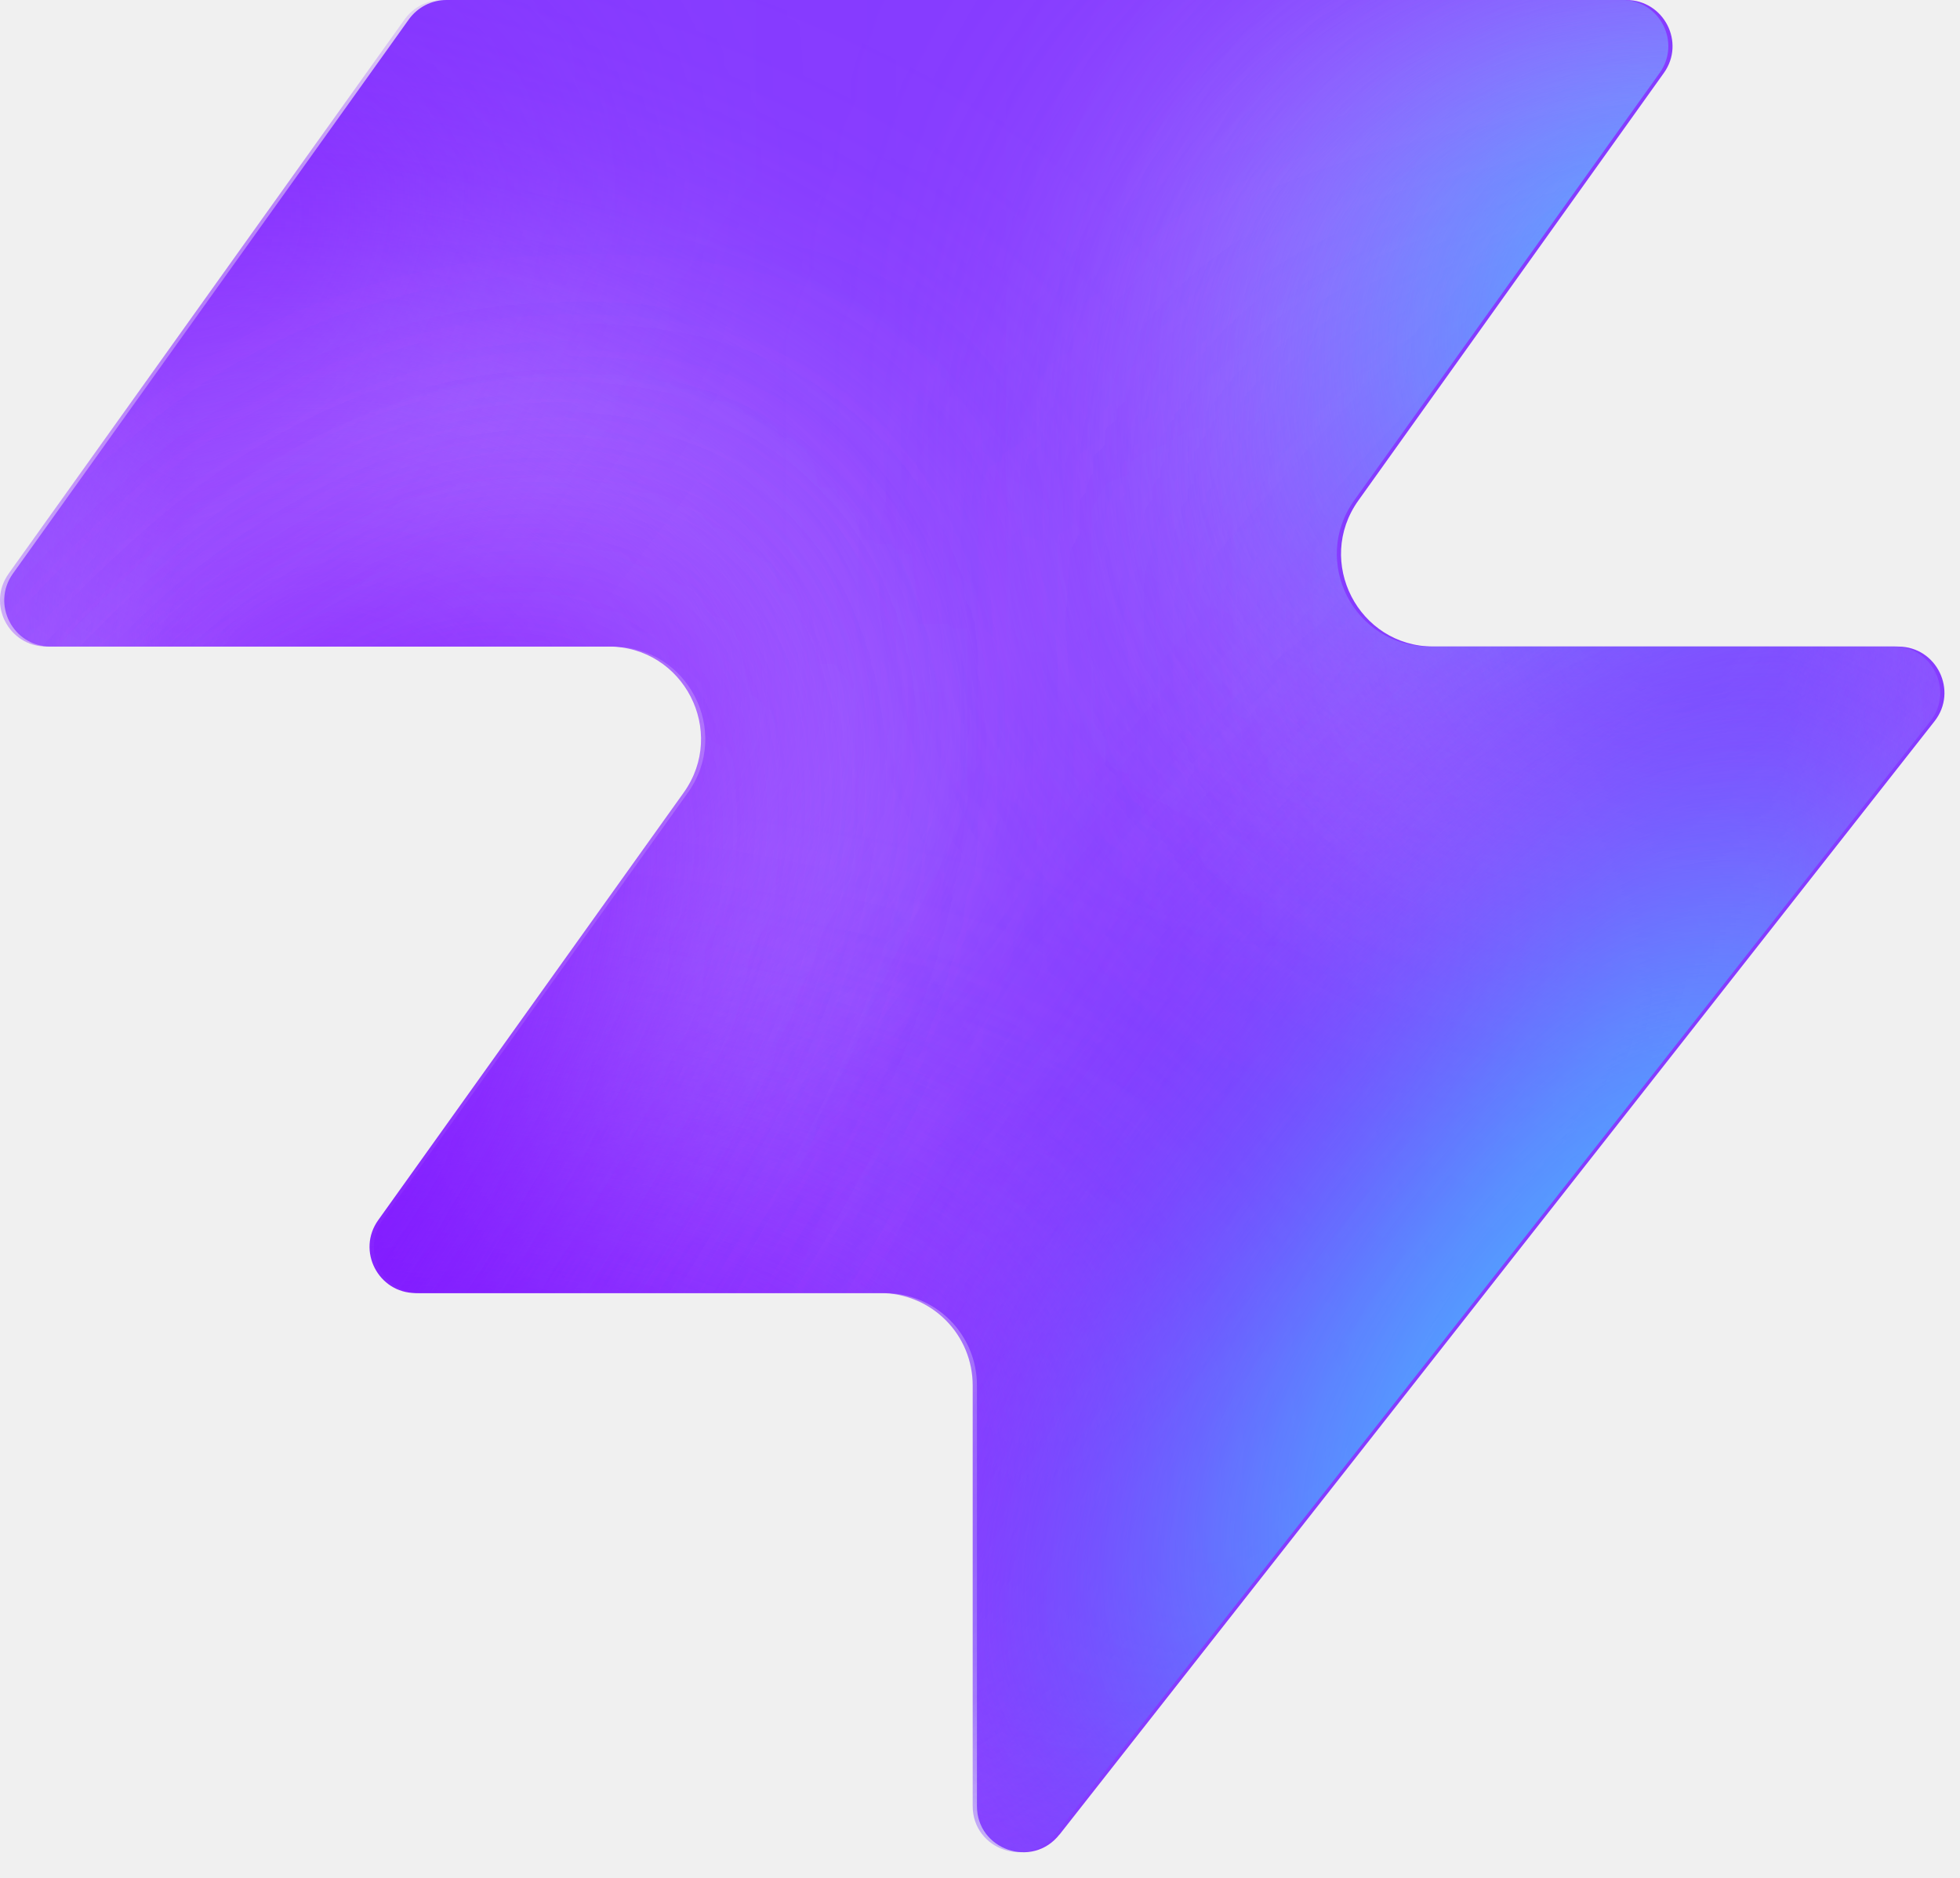
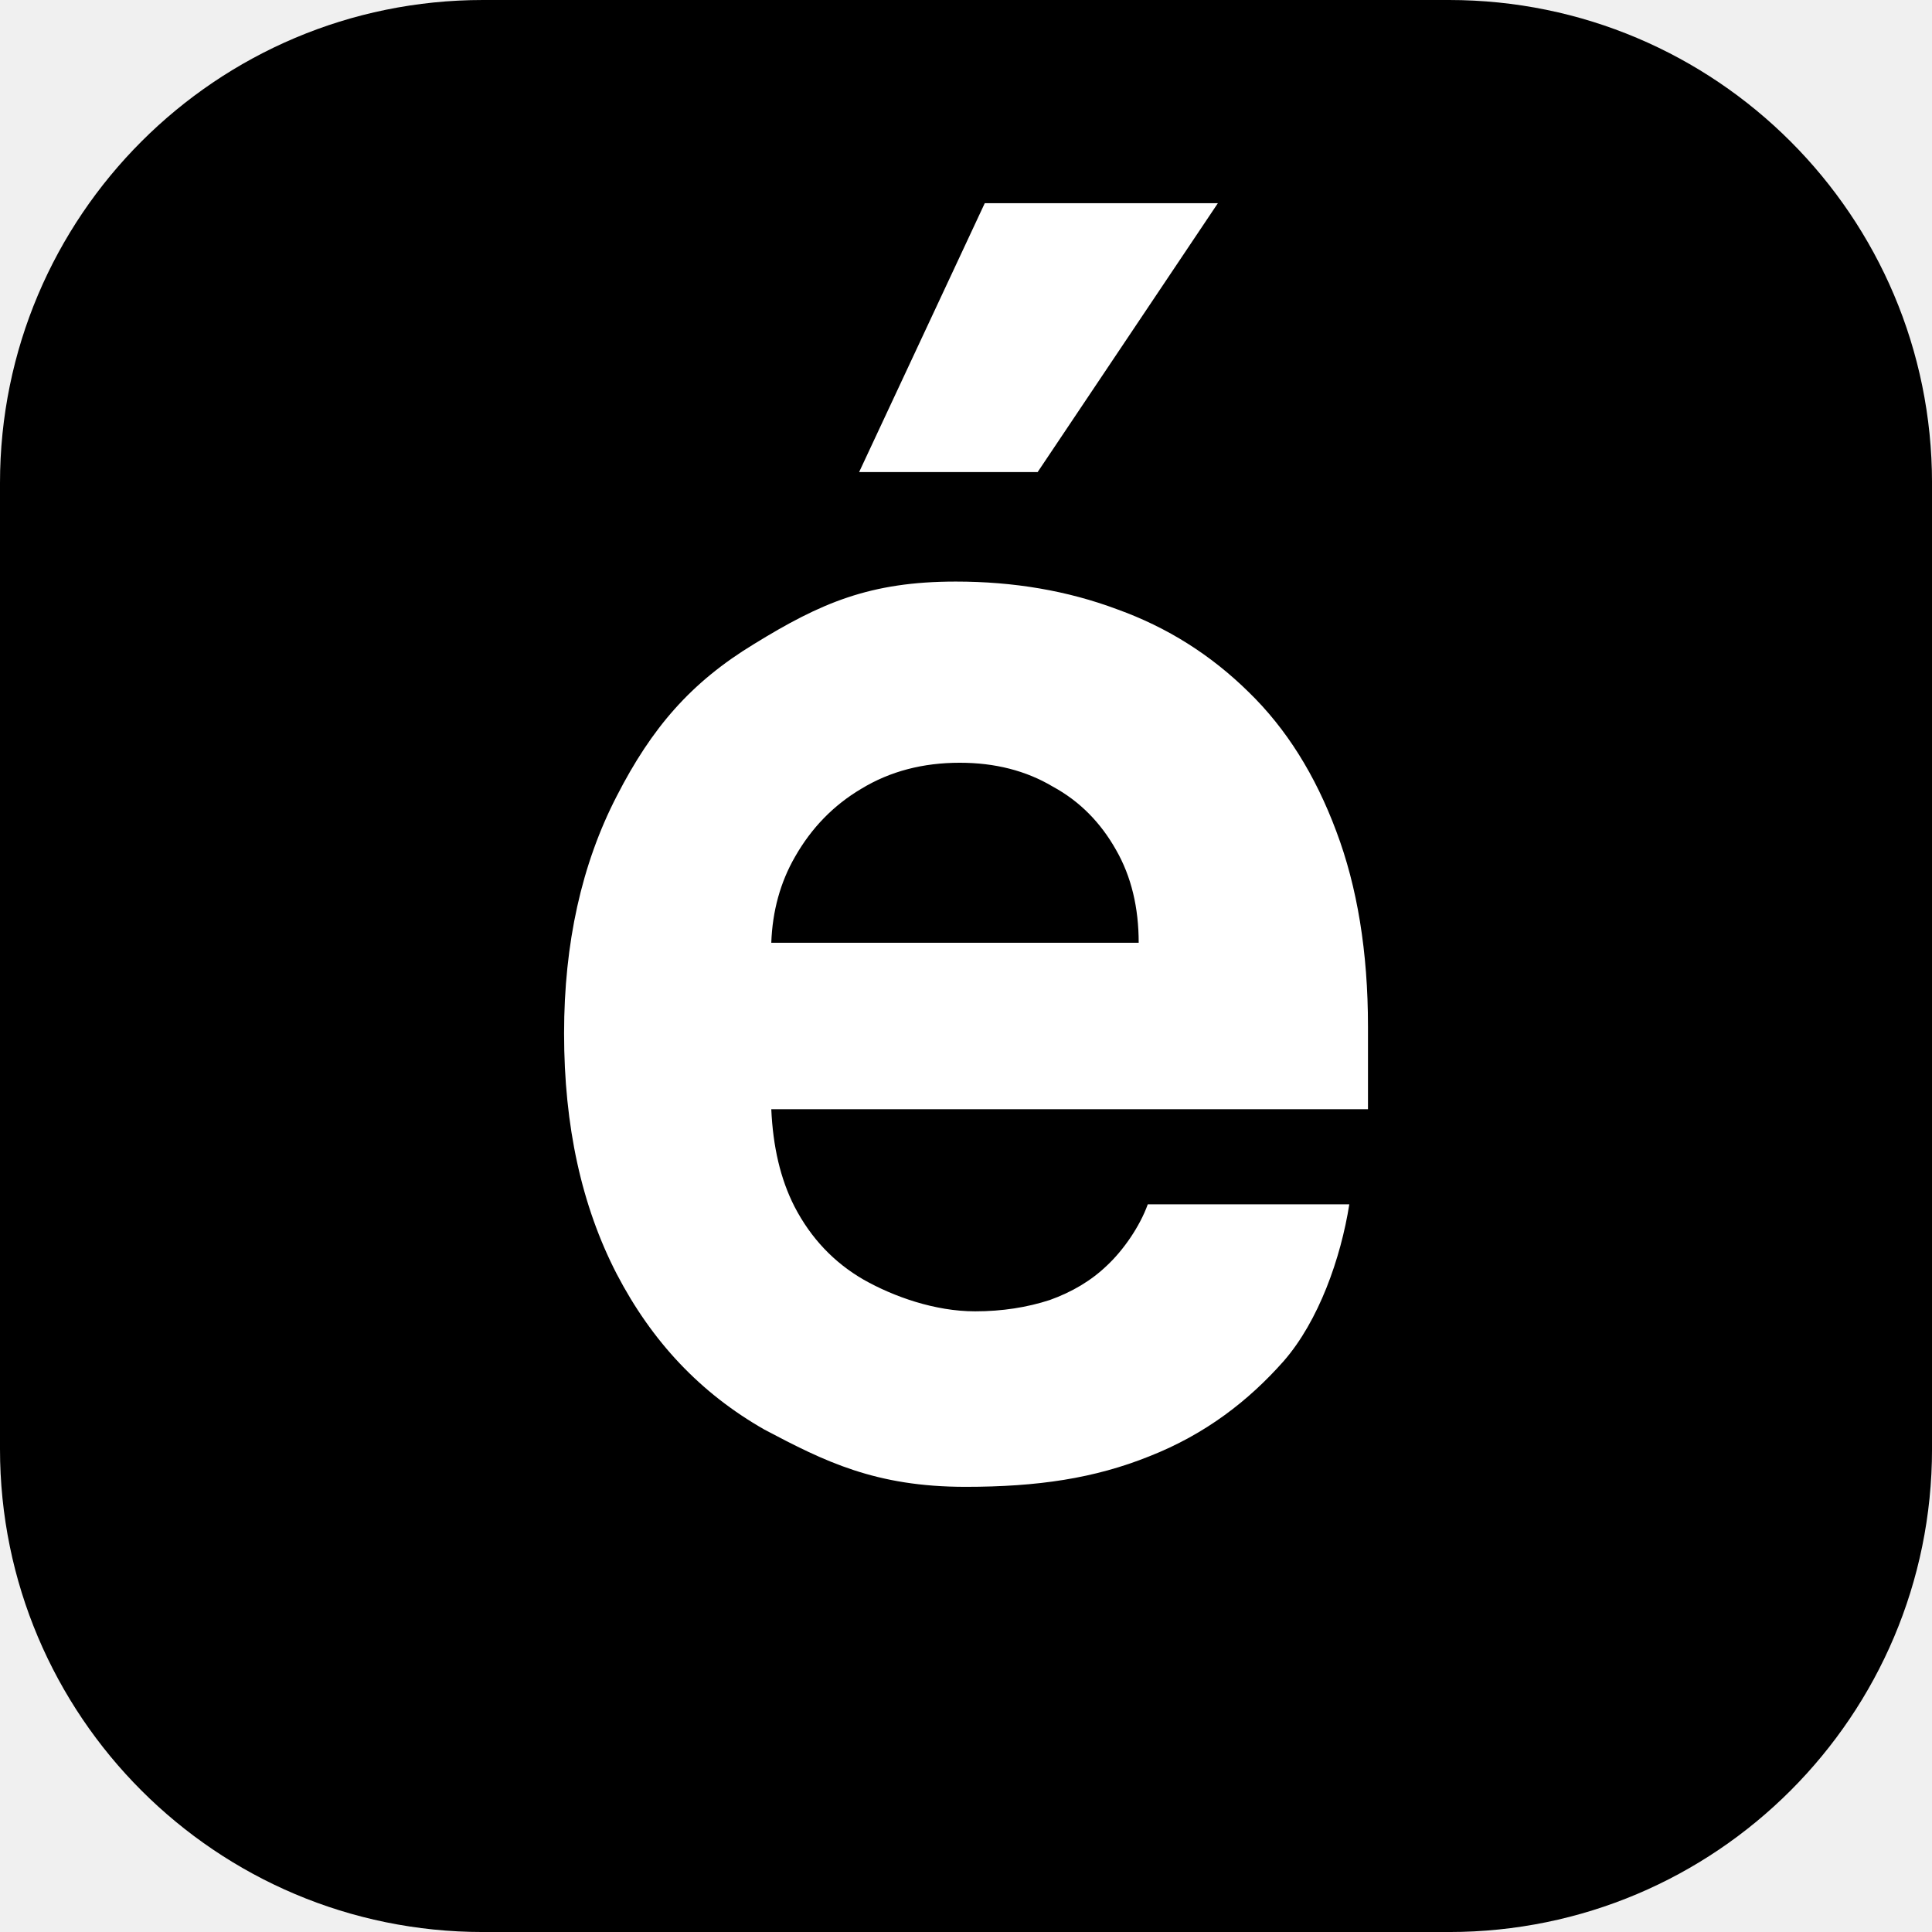
- <svg xmlns="http://www.w3.org/2000/svg" width="48" height="46" fill="none" viewBox="0 0 48 46">
-   <path fill="#863bff" d="M25.946 44.938c-.664.845-2.021.375-2.021-.698V33.937a2.26 2.26 0 0 0-2.262-2.262H10.287c-.92 0-1.456-1.04-.92-1.788l7.48-10.471c1.07-1.497 0-3.578-1.842-3.578H1.237c-.92 0-1.456-1.04-.92-1.788L10.013.474c.214-.297.556-.474.92-.474h28.894c.92 0 1.456 1.04.92 1.788l-7.48 10.471c-1.07 1.498 0 3.579 1.842 3.579h11.377c.943 0 1.473 1.088.89 1.83L25.947 44.94z" style="fill:#863bff;fill:color(display-p3 .525 .23 1);fill-opacity:1" />
-   <mask id="a" width="48" height="46" x="0" y="0" maskUnits="userSpaceOnUse" style="mask-type:alpha">
-     <path fill="#000" d="M25.842 44.938c-.664.844-2.021.375-2.021-.698V33.937a2.26 2.26 0 0 0-2.262-2.262H10.183c-.92 0-1.456-1.04-.92-1.788l7.48-10.471c1.07-1.498 0-3.579-1.842-3.579H1.133c-.92 0-1.456-1.04-.92-1.787L9.91.473c.214-.297.556-.474.92-.474h28.894c.92 0 1.456 1.04.92 1.788l-7.48 10.471c-1.07 1.498 0 3.578 1.842 3.578h11.377c.943 0 1.473 1.088.89 1.832L25.843 44.94z" style="fill:#000;fill-opacity:1" />
-   </mask>
-   <g mask="url(#a)">
-     <g filter="url(#b)">
-       <ellipse cx="5.508" cy="14.704" fill="#ede6ff" rx="5.508" ry="14.704" style="fill:#ede6ff;fill:color(display-p3 .927 .903 1);fill-opacity:1" transform="matrix(.00324 1 1 -.00324 -4.47 31.516)" />
-     </g>
-     <g filter="url(#c)">
-       <ellipse cx="10.399" cy="29.851" fill="#ede6ff" rx="10.399" ry="29.851" style="fill:#ede6ff;fill:color(display-p3 .927 .903 1);fill-opacity:1" transform="matrix(.00324 1 1 -.00324 -39.328 7.883)" />
-     </g>
-     <g filter="url(#d)">
-       <ellipse cx="5.508" cy="30.487" fill="#7e14ff" rx="5.508" ry="30.487" style="fill:#7e14ff;fill:color(display-p3 .492 .077 1);fill-opacity:1" transform="rotate(89.814 -25.913 -14.639)scale(1 -1)" />
-     </g>
-     <g filter="url(#e)">
-       <ellipse cx="5.508" cy="30.599" fill="#7e14ff" rx="5.508" ry="30.599" style="fill:#7e14ff;fill:color(display-p3 .492 .077 1);fill-opacity:1" transform="rotate(89.814 -32.644 -3.334)scale(1 -1)" />
-     </g>
-     <g filter="url(#f)">
-       <ellipse cx="5.508" cy="30.599" fill="#7e14ff" rx="5.508" ry="30.599" style="fill:#7e14ff;fill:color(display-p3 .492 .077 1);fill-opacity:1" transform="matrix(.00324 1 1 -.00324 -34.34 30.47)" />
-     </g>
-     <g filter="url(#g)">
-       <ellipse cx="14.072" cy="22.078" fill="#ede6ff" rx="14.072" ry="22.078" style="fill:#ede6ff;fill:color(display-p3 .927 .903 1);fill-opacity:1" transform="rotate(93.35 24.506 48.493)scale(-1 1)" />
-     </g>
-     <g filter="url(#h)">
-       <ellipse cx="3.47" cy="21.501" fill="#7e14ff" rx="3.47" ry="21.501" style="fill:#7e14ff;fill:color(display-p3 .492 .077 1);fill-opacity:1" transform="rotate(89.009 28.708 47.59)scale(-1 1)" />
-     </g>
-     <g filter="url(#i)">
-       <ellipse cx="3.47" cy="21.501" fill="#7e14ff" rx="3.47" ry="21.501" style="fill:#7e14ff;fill:color(display-p3 .492 .077 1);fill-opacity:1" transform="rotate(89.009 28.708 47.59)scale(-1 1)" />
-     </g>
-     <g filter="url(#j)">
-       <ellipse cx=".387" cy="8.972" fill="#7e14ff" rx="4.407" ry="29.108" style="fill:#7e14ff;fill:color(display-p3 .492 .077 1);fill-opacity:1" transform="rotate(39.51 .387 8.972)" />
-     </g>
-     <g filter="url(#k)">
-       <ellipse cx="47.523" cy="-6.092" fill="#7e14ff" rx="4.407" ry="29.108" style="fill:#7e14ff;fill:color(display-p3 .492 .077 1);fill-opacity:1" transform="rotate(37.892 47.523 -6.092)" />
-     </g>
-     <g filter="url(#l)">
-       <ellipse cx="41.412" cy="6.333" fill="#47bfff" rx="5.971" ry="9.665" style="fill:#47bfff;fill:color(display-p3 .28 .748 1);fill-opacity:1" transform="rotate(37.892 41.412 6.333)" />
-     </g>
-     <g filter="url(#m)">
-       <ellipse cx="-1.879" cy="38.332" fill="#7e14ff" rx="4.407" ry="29.108" style="fill:#7e14ff;fill:color(display-p3 .492 .077 1);fill-opacity:1" transform="rotate(37.892 -1.88 38.332)" />
-     </g>
-     <g filter="url(#n)">
-       <ellipse cx="-1.879" cy="38.332" fill="#7e14ff" rx="4.407" ry="29.108" style="fill:#7e14ff;fill:color(display-p3 .492 .077 1);fill-opacity:1" transform="rotate(37.892 -1.88 38.332)" />
-     </g>
-     <g filter="url(#o)">
-       <ellipse cx="35.651" cy="29.907" fill="#7e14ff" rx="4.407" ry="29.108" style="fill:#7e14ff;fill:color(display-p3 .492 .077 1);fill-opacity:1" transform="rotate(37.892 35.651 29.907)" />
-     </g>
-     <g filter="url(#p)">
-       <ellipse cx="38.418" cy="32.4" fill="#47bfff" rx="5.971" ry="15.297" style="fill:#47bfff;fill:color(display-p3 .28 .748 1);fill-opacity:1" transform="rotate(37.892 38.418 32.4)" />
-     </g>
+ <svg xmlns="http://www.w3.org/2000/svg" viewBox="0 0 348.23 348.23">
+   <g transform="translate(-1128.461 -365.883)">
+     <path d="M 1215.52 365.883 L 1389.637 365.883 C 1437.719 365.883 1476.695 404.859 1476.695 452.941 L 1476.695 627.059 C 1476.695 675.141 1437.719 714.117 1389.637 714.117 L 1215.52 714.117 C 1167.438 714.117 1128.461 675.141 1128.461 627.059 L 1128.461 452.941 C 1128.461 404.859 1167.438 365.883 1215.52 365.883" fill="#000000" />
+     <path d="M 1305.961 402.504 L 1283.312 450.973 L 1315.488 450.973 L 1347.977 402.504 Z M 1305.961 402.504" fill="#FFFFFF" />
+     <path d="M 1267.48 535.812 C 1267.684 530.098 1269.113 524.891 1271.766 520.301 C 1274.727 515.098 1278.703 511.016 1283.703 508.055 C 1288.91 504.891 1294.828 503.363 1301.461 503.363 C 1307.785 503.363 1313.398 504.789 1318.195 507.648 C 1323.094 510.301 1326.867 514.18 1329.621 519.074 C 1332.379 523.871 1333.703 529.484 1333.703 535.812 Z M 1375.031 550.914 C 1375.031 537.445 1373.094 525.711 1369.316 515.711 C 1365.543 505.605 1360.34 497.238 1353.504 490.605 C 1346.766 483.973 1338.91 478.973 1329.828 475.707 C 1320.848 472.34 1311.152 470.707 1300.746 470.707 C 1285.234 470.707 1276.359 474.586 1264.418 481.934 C 1252.988 488.871 1245.949 497.035 1239.621 509.383 C 1233.297 521.629 1230.133 535.914 1230.133 552.137 C 1230.133 568.871 1233.297 583.262 1239.621 595.508 C 1245.949 607.648 1254.621 616.934 1266.258 623.566 C 1277.07 629.281 1286.254 633.875 1302.48 633.875 C 1315.543 633.875 1325.746 632.344 1335.645 628.363 C 1345.746 624.383 1353.504 618.363 1359.828 611.223 C 1366.156 603.977 1370.137 592.648 1371.664 582.953 L 1335.34 582.953 C 1333.91 586.934 1330.949 591.219 1327.992 593.977 C 1325.133 596.73 1321.664 598.77 1317.684 600.199 C 1313.602 601.527 1309.113 602.242 1304.215 602.242 C 1296.969 602.242 1289.52 599.59 1284.113 596.527 C 1278.809 593.465 1274.621 589.078 1271.664 583.363 C 1269.113 578.363 1267.785 572.547 1267.48 565.812 L 1375.031 565.812 Z M 1375.031 550.914" fill="#FFFFFF" />
  </g>
-   <defs>
-     <filter id="b" width="60.045" height="41.654" x="-19.77" y="16.149" color-interpolation-filters="sRGB" filterUnits="userSpaceOnUse">
-       <feFlood flood-opacity="0" result="BackgroundImageFix" />
-       <feBlend in="SourceGraphic" in2="BackgroundImageFix" result="shape" />
-       <feGaussianBlur result="effect1_foregroundBlur_2002_17158" stdDeviation="7.659" />
-     </filter>
-     <filter id="c" width="90.34" height="51.437" x="-54.613" y="-7.533" color-interpolation-filters="sRGB" filterUnits="userSpaceOnUse">
-       <feFlood flood-opacity="0" result="BackgroundImageFix" />
-       <feBlend in="SourceGraphic" in2="BackgroundImageFix" result="shape" />
-       <feGaussianBlur result="effect1_foregroundBlur_2002_17158" stdDeviation="7.659" />
-     </filter>
-     <filter id="d" width="79.355" height="29.4" x="-49.64" y="2.03" color-interpolation-filters="sRGB" filterUnits="userSpaceOnUse">
-       <feFlood flood-opacity="0" result="BackgroundImageFix" />
-       <feBlend in="SourceGraphic" in2="BackgroundImageFix" result="shape" />
-       <feGaussianBlur result="effect1_foregroundBlur_2002_17158" stdDeviation="4.596" />
-     </filter>
-     <filter id="e" width="79.579" height="29.4" x="-45.045" y="20.029" color-interpolation-filters="sRGB" filterUnits="userSpaceOnUse">
-       <feFlood flood-opacity="0" result="BackgroundImageFix" />
-       <feBlend in="SourceGraphic" in2="BackgroundImageFix" result="shape" />
-       <feGaussianBlur result="effect1_foregroundBlur_2002_17158" stdDeviation="4.596" />
-     </filter>
-     <filter id="f" width="79.579" height="29.4" x="-43.513" y="21.178" color-interpolation-filters="sRGB" filterUnits="userSpaceOnUse">
-       <feFlood flood-opacity="0" result="BackgroundImageFix" />
-       <feBlend in="SourceGraphic" in2="BackgroundImageFix" result="shape" />
-       <feGaussianBlur result="effect1_foregroundBlur_2002_17158" stdDeviation="4.596" />
-     </filter>
-     <filter id="g" width="74.749" height="58.852" x="15.756" y="-17.901" color-interpolation-filters="sRGB" filterUnits="userSpaceOnUse">
-       <feFlood flood-opacity="0" result="BackgroundImageFix" />
-       <feBlend in="SourceGraphic" in2="BackgroundImageFix" result="shape" />
-       <feGaussianBlur result="effect1_foregroundBlur_2002_17158" stdDeviation="7.659" />
-     </filter>
-     <filter id="h" width="61.377" height="25.362" x="23.548" y="2.284" color-interpolation-filters="sRGB" filterUnits="userSpaceOnUse">
-       <feFlood flood-opacity="0" result="BackgroundImageFix" />
-       <feBlend in="SourceGraphic" in2="BackgroundImageFix" result="shape" />
-       <feGaussianBlur result="effect1_foregroundBlur_2002_17158" stdDeviation="4.596" />
-     </filter>
-     <filter id="i" width="61.377" height="25.362" x="23.548" y="2.284" color-interpolation-filters="sRGB" filterUnits="userSpaceOnUse">
-       <feFlood flood-opacity="0" result="BackgroundImageFix" />
-       <feBlend in="SourceGraphic" in2="BackgroundImageFix" result="shape" />
-       <feGaussianBlur result="effect1_foregroundBlur_2002_17158" stdDeviation="4.596" />
-     </filter>
-     <filter id="j" width="56.045" height="63.649" x="-27.636" y="-22.853" color-interpolation-filters="sRGB" filterUnits="userSpaceOnUse">
-       <feFlood flood-opacity="0" result="BackgroundImageFix" />
-       <feBlend in="SourceGraphic" in2="BackgroundImageFix" result="shape" />
-       <feGaussianBlur result="effect1_foregroundBlur_2002_17158" stdDeviation="4.596" />
-     </filter>
-     <filter id="k" width="54.814" height="64.646" x="20.116" y="-38.415" color-interpolation-filters="sRGB" filterUnits="userSpaceOnUse">
-       <feFlood flood-opacity="0" result="BackgroundImageFix" />
-       <feBlend in="SourceGraphic" in2="BackgroundImageFix" result="shape" />
-       <feGaussianBlur result="effect1_foregroundBlur_2002_17158" stdDeviation="4.596" />
-     </filter>
-     <filter id="l" width="33.541" height="35.313" x="24.641" y="-11.323" color-interpolation-filters="sRGB" filterUnits="userSpaceOnUse">
-       <feFlood flood-opacity="0" result="BackgroundImageFix" />
-       <feBlend in="SourceGraphic" in2="BackgroundImageFix" result="shape" />
-       <feGaussianBlur result="effect1_foregroundBlur_2002_17158" stdDeviation="4.596" />
-     </filter>
-     <filter id="m" width="54.814" height="64.646" x="-29.286" y="6.009" color-interpolation-filters="sRGB" filterUnits="userSpaceOnUse">
-       <feFlood flood-opacity="0" result="BackgroundImageFix" />
-       <feBlend in="SourceGraphic" in2="BackgroundImageFix" result="shape" />
-       <feGaussianBlur result="effect1_foregroundBlur_2002_17158" stdDeviation="4.596" />
-     </filter>
-     <filter id="n" width="54.814" height="64.646" x="-29.286" y="6.009" color-interpolation-filters="sRGB" filterUnits="userSpaceOnUse">
-       <feFlood flood-opacity="0" result="BackgroundImageFix" />
-       <feBlend in="SourceGraphic" in2="BackgroundImageFix" result="shape" />
-       <feGaussianBlur result="effect1_foregroundBlur_2002_17158" stdDeviation="4.596" />
-     </filter>
-     <filter id="o" width="54.814" height="64.646" x="8.244" y="-2.416" color-interpolation-filters="sRGB" filterUnits="userSpaceOnUse">
-       <feFlood flood-opacity="0" result="BackgroundImageFix" />
-       <feBlend in="SourceGraphic" in2="BackgroundImageFix" result="shape" />
-       <feGaussianBlur result="effect1_foregroundBlur_2002_17158" stdDeviation="4.596" />
-     </filter>
-     <filter id="p" width="39.409" height="43.623" x="18.713" y="10.588" color-interpolation-filters="sRGB" filterUnits="userSpaceOnUse">
-       <feFlood flood-opacity="0" result="BackgroundImageFix" />
-       <feBlend in="SourceGraphic" in2="BackgroundImageFix" result="shape" />
-       <feGaussianBlur result="effect1_foregroundBlur_2002_17158" stdDeviation="4.596" />
-     </filter>
-   </defs>
</svg>
